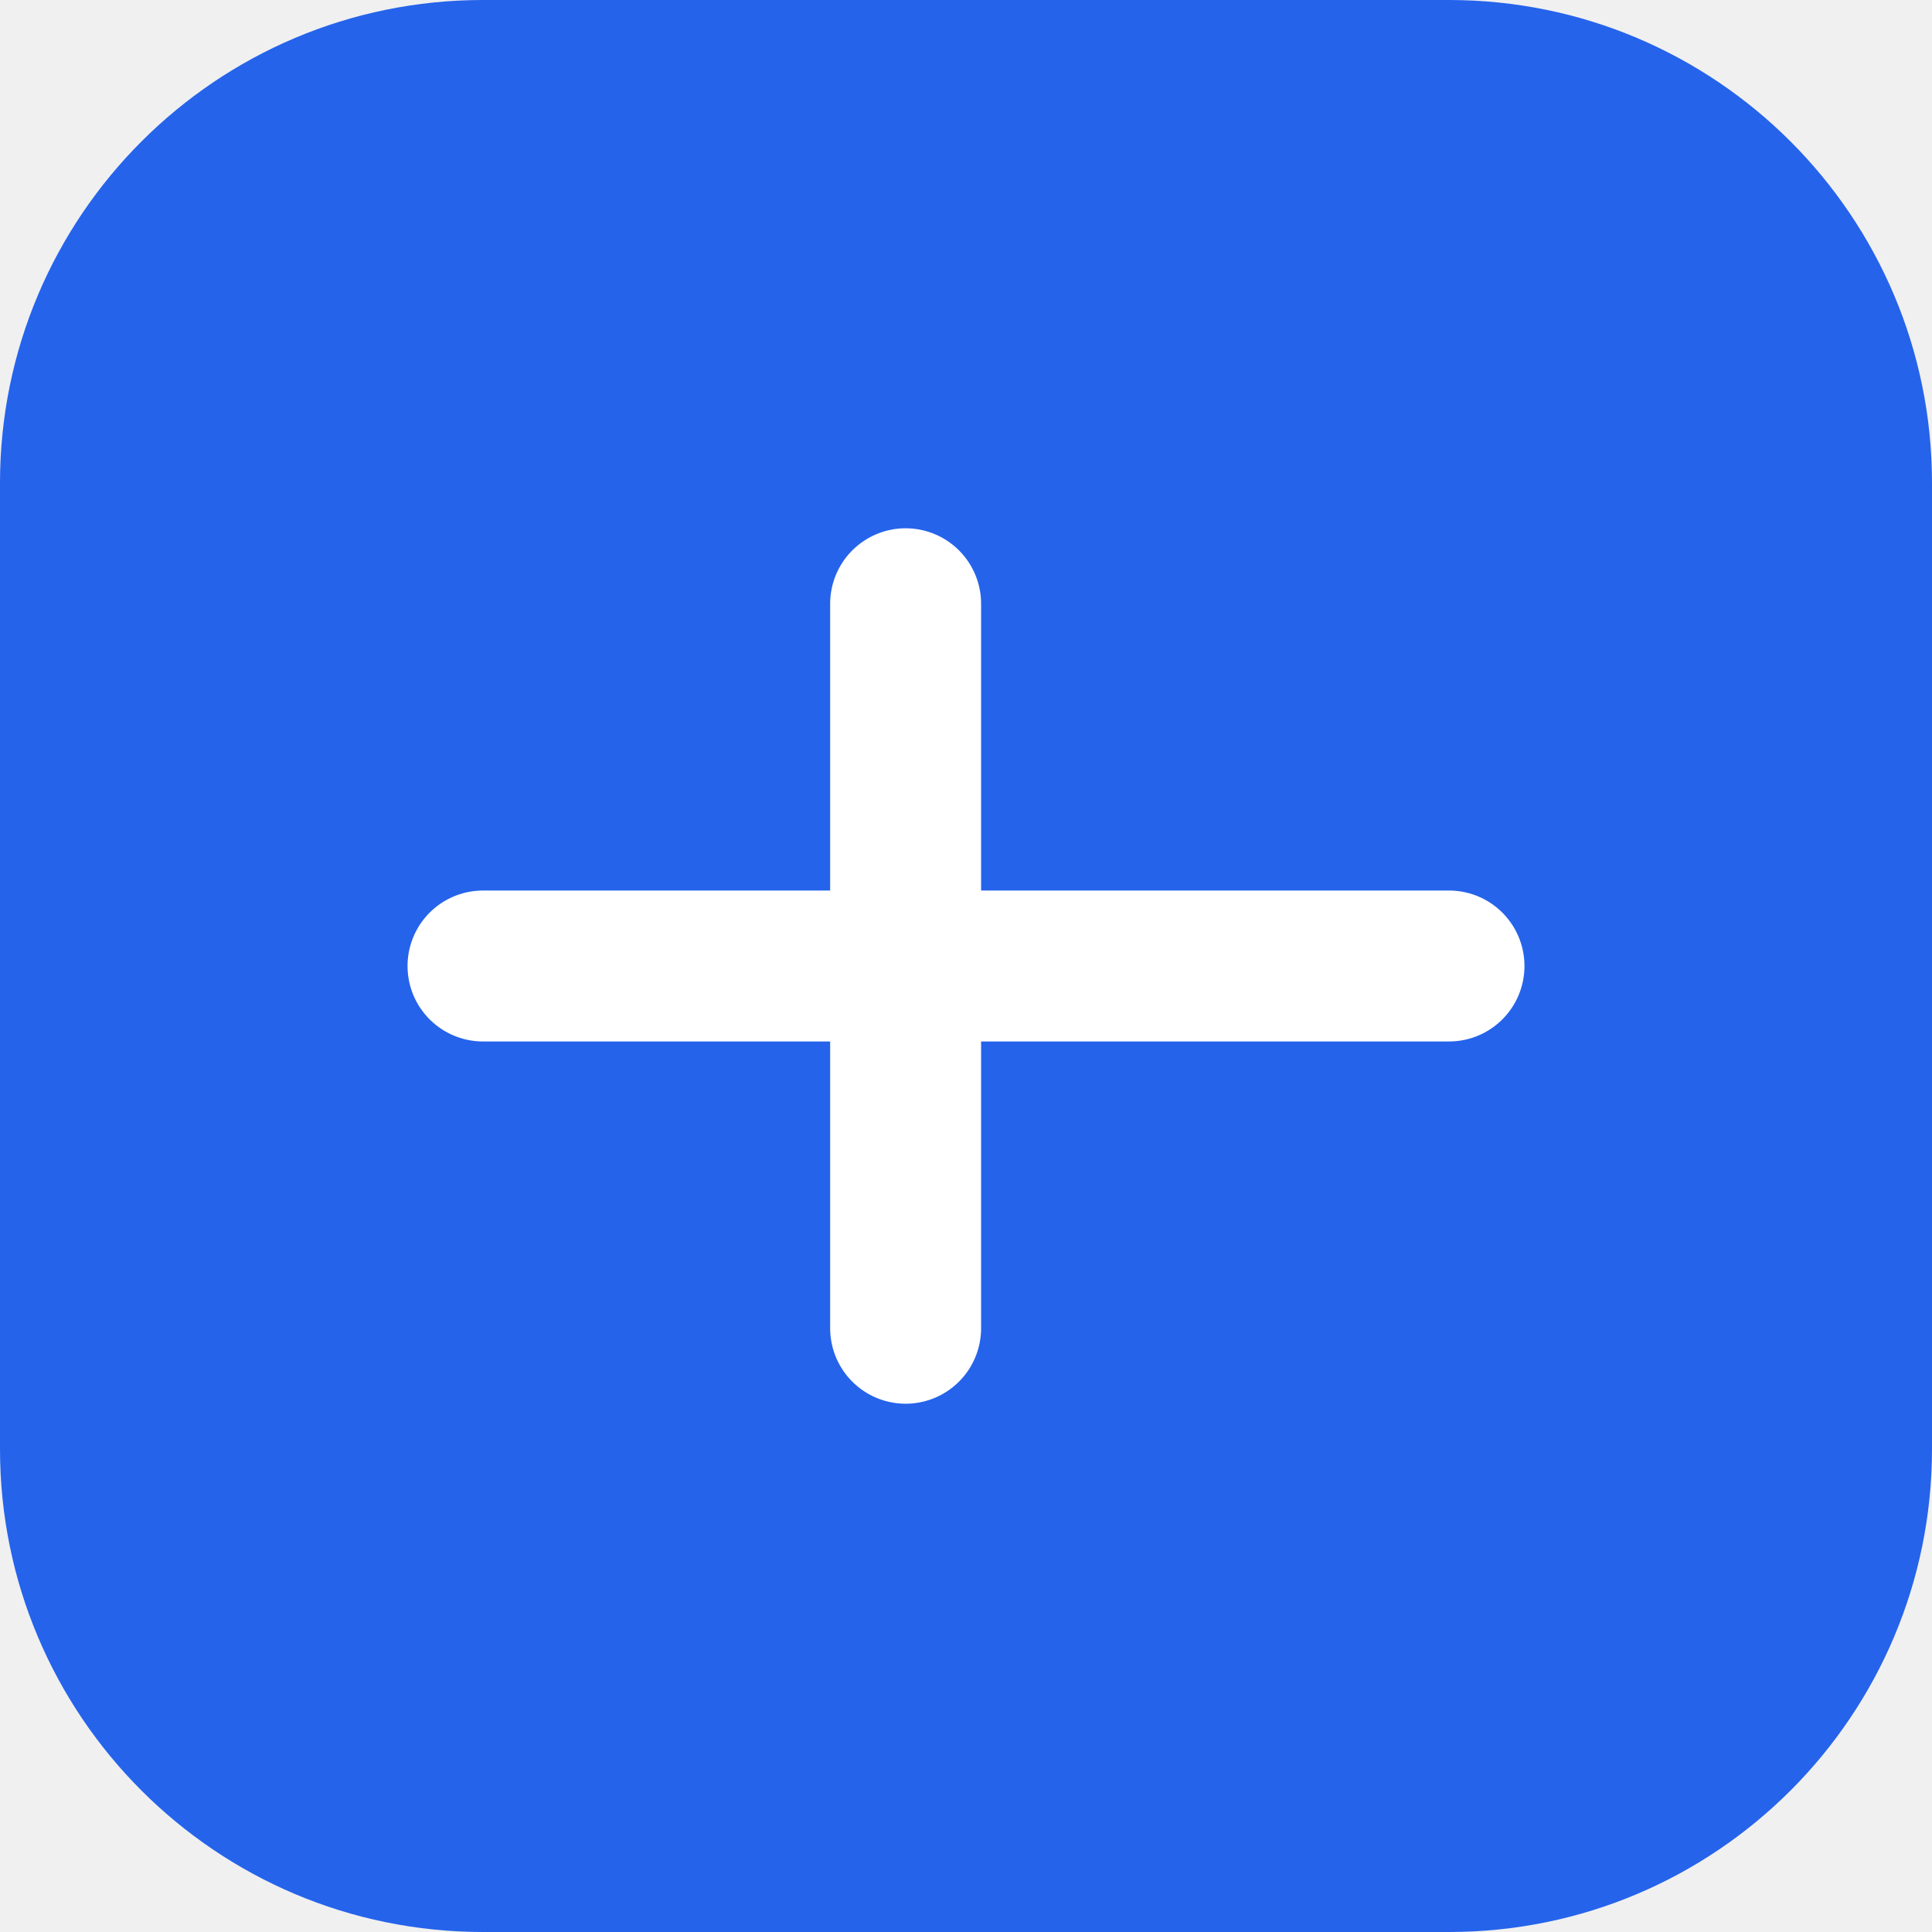
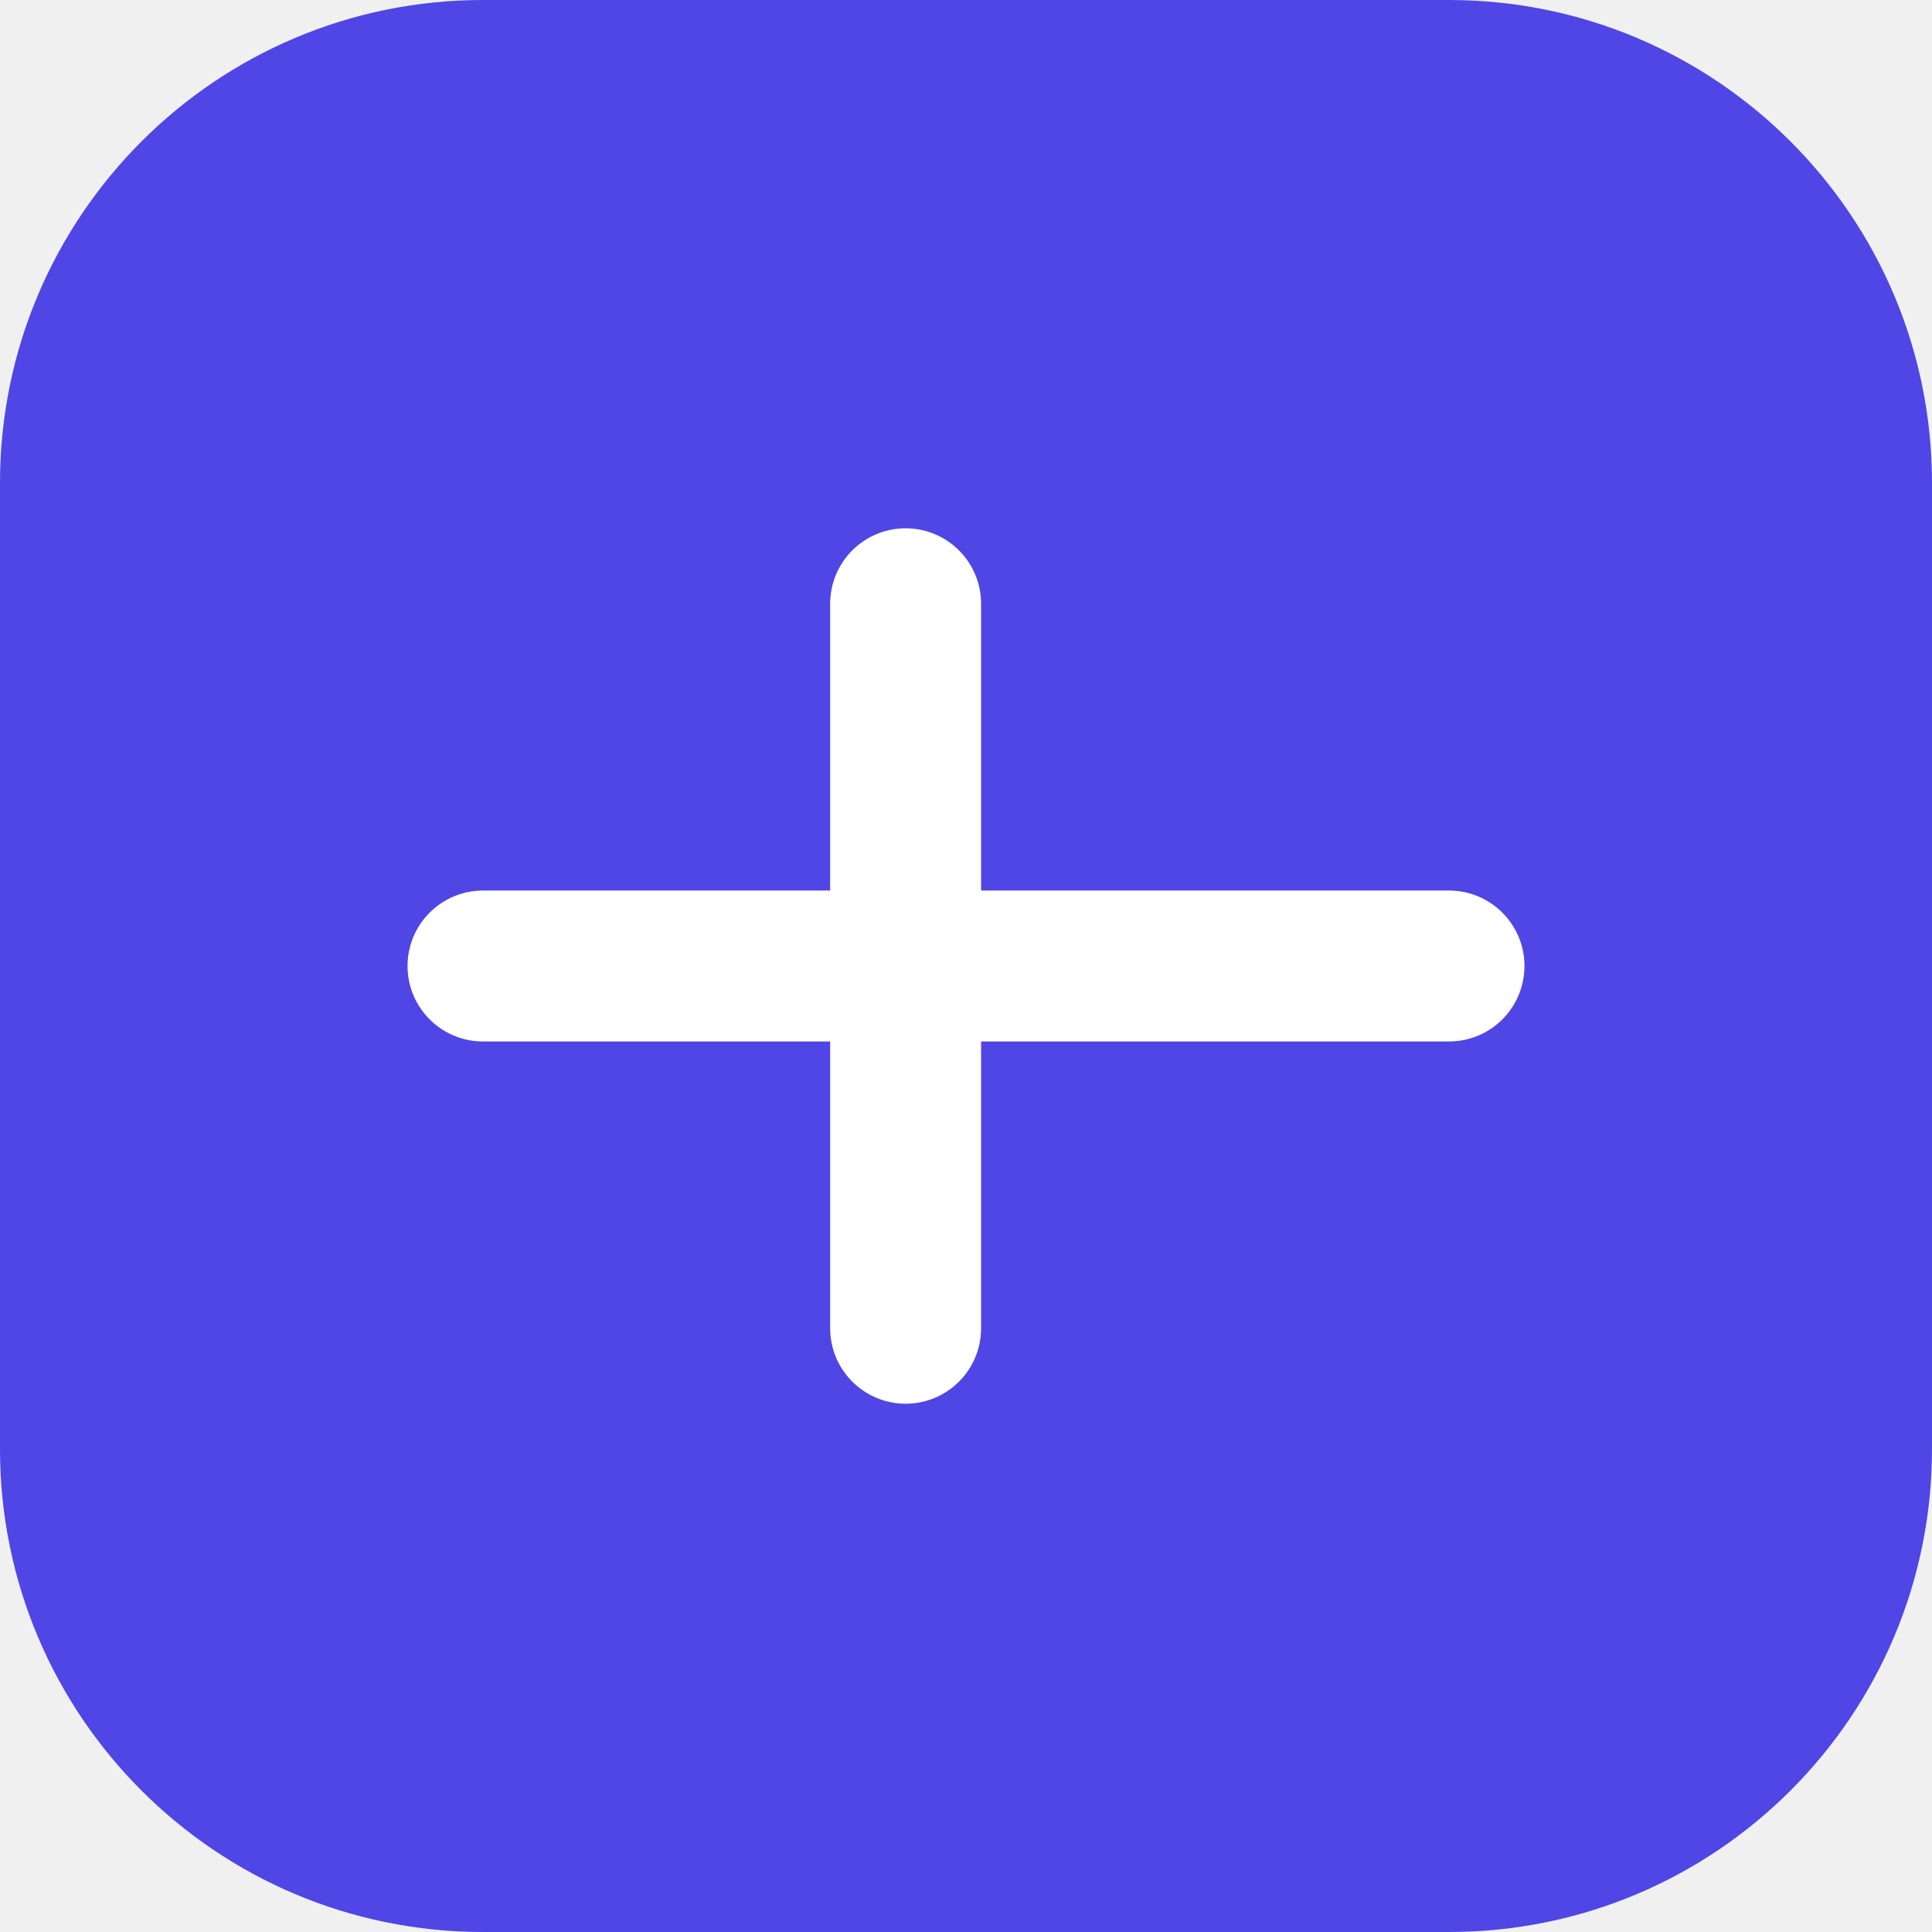
<svg xmlns="http://www.w3.org/2000/svg" width="32" height="32" viewBox="0 0 32 32" fill="none">
-   <rect width="32" height="32" rx="8" fill="#2563eb" />
+   <rect width="32" height="32" rx="8" fill="#4f46e5" />
  <path d="M8 16h7m0 0v-6m0 6v6m0-6h9" stroke="white" stroke-width="2.5" stroke-linecap="round" />
</svg>
